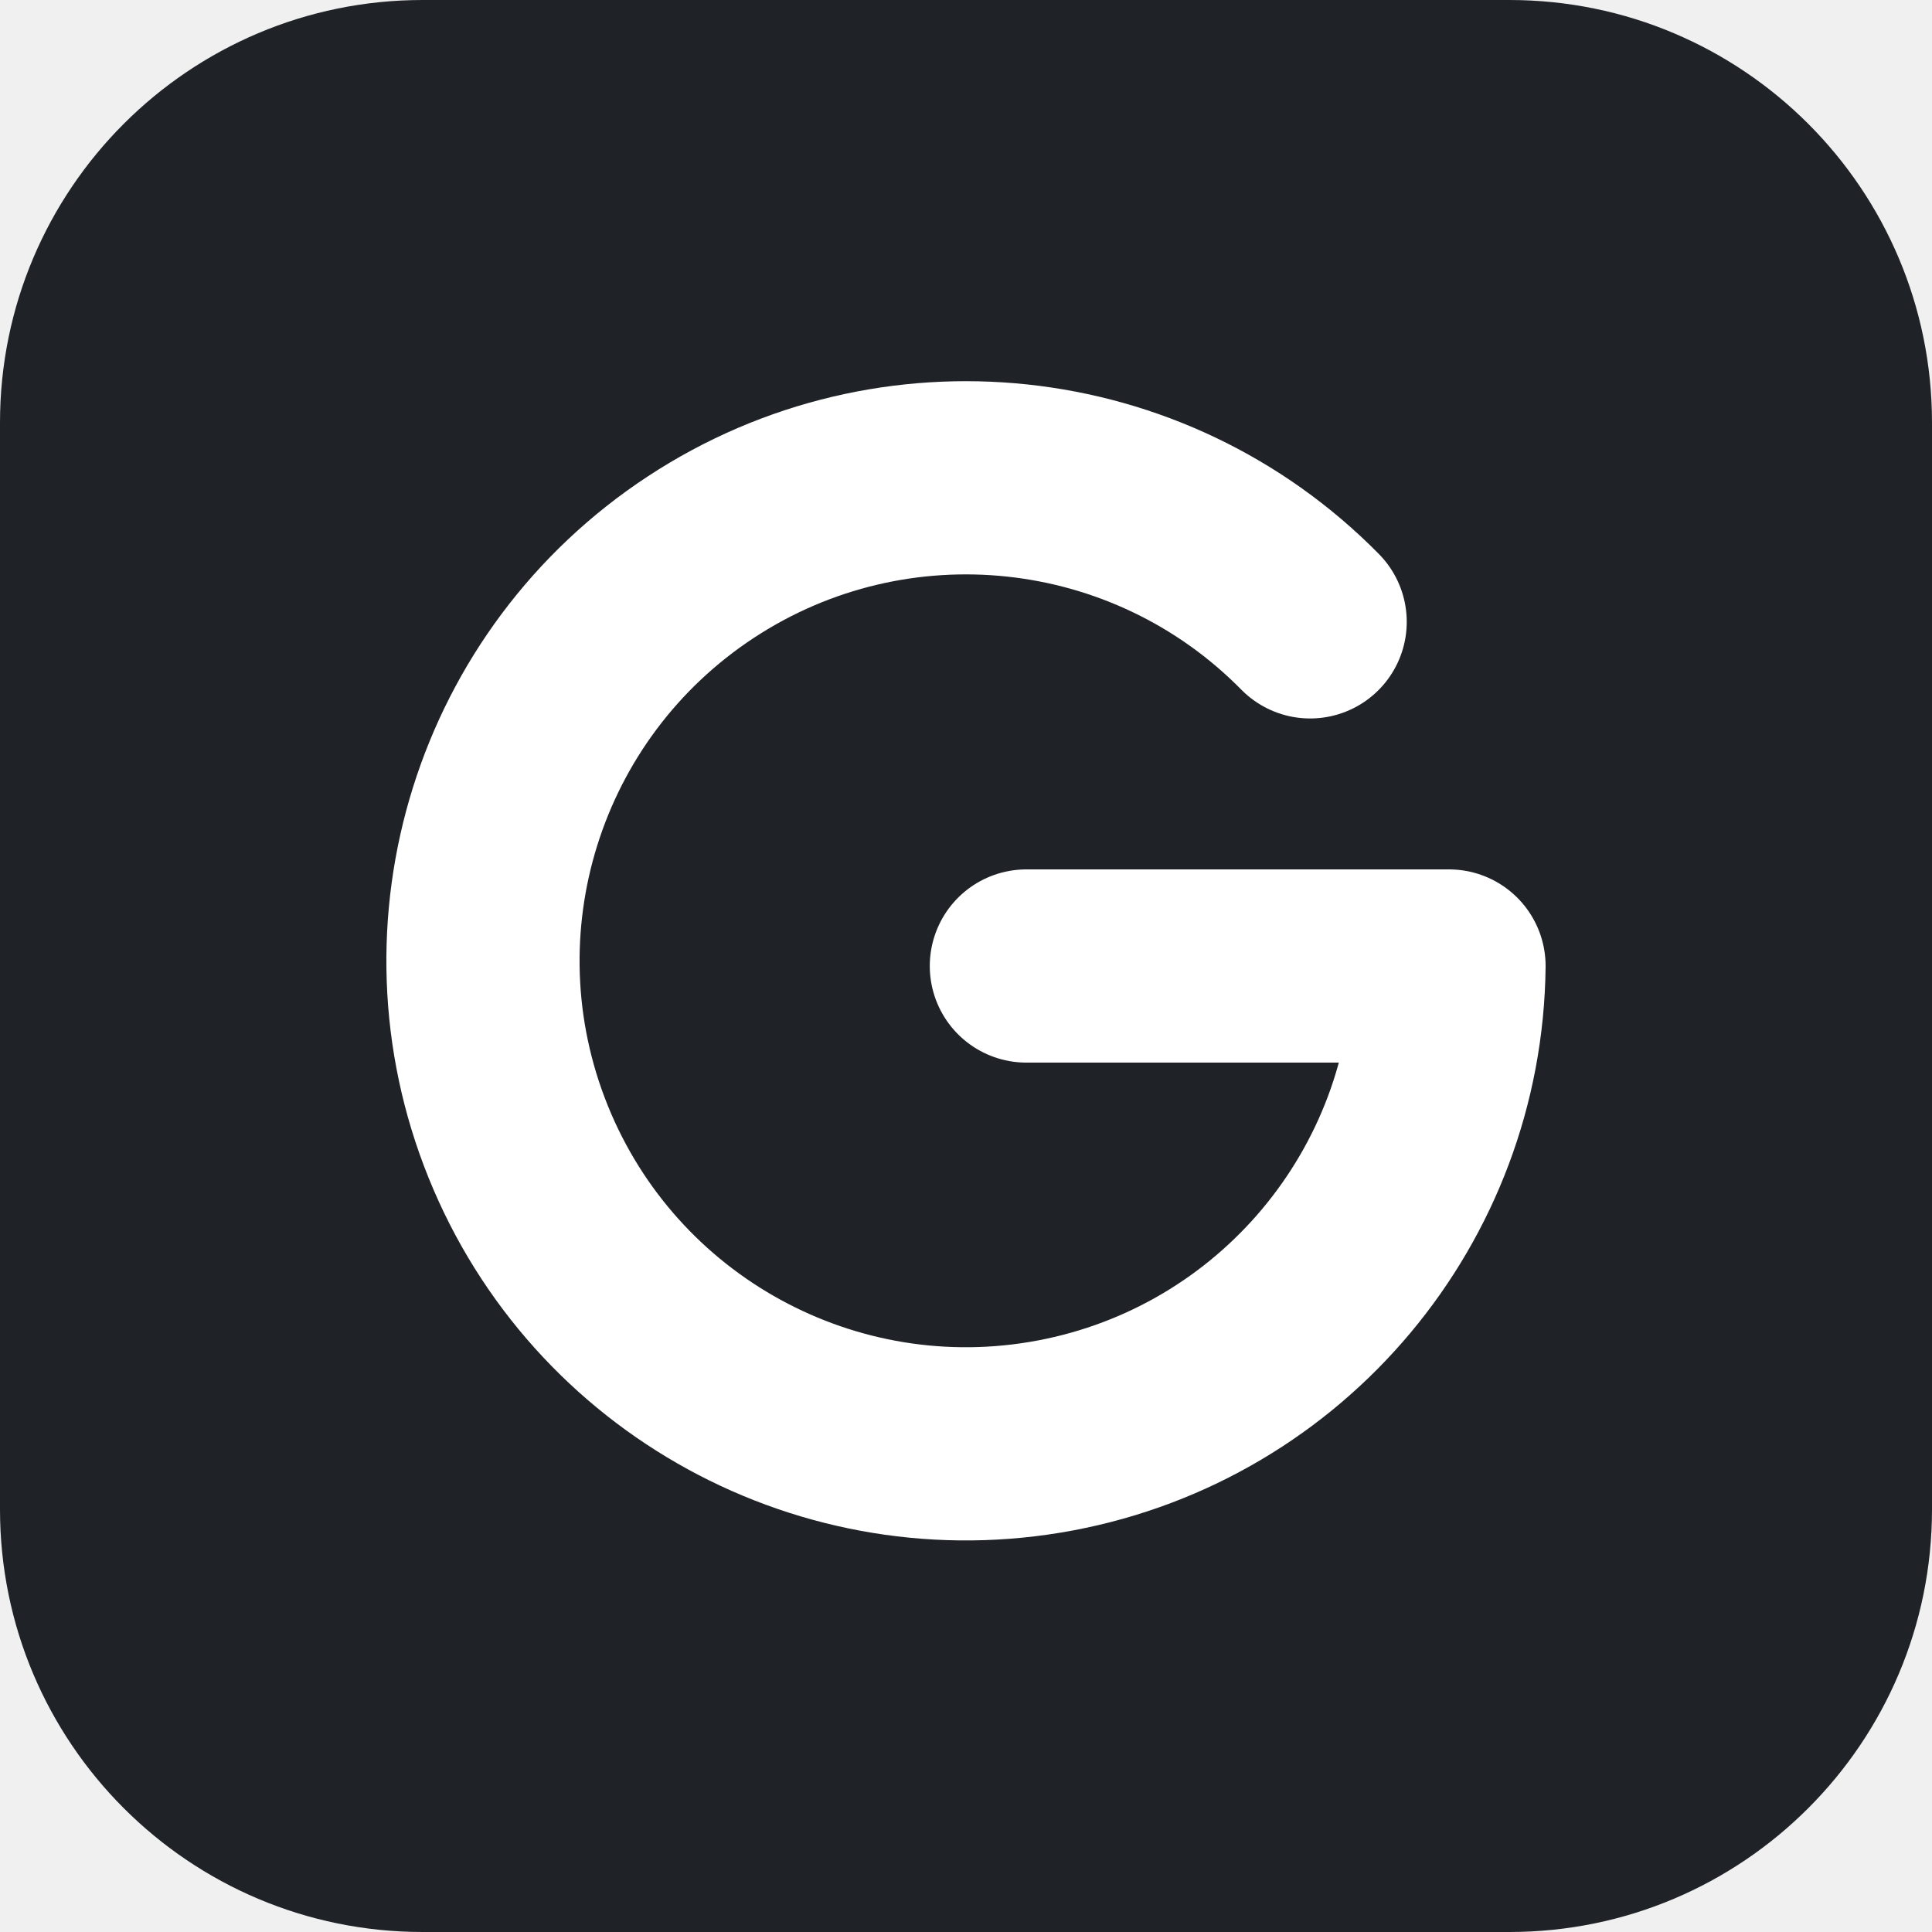
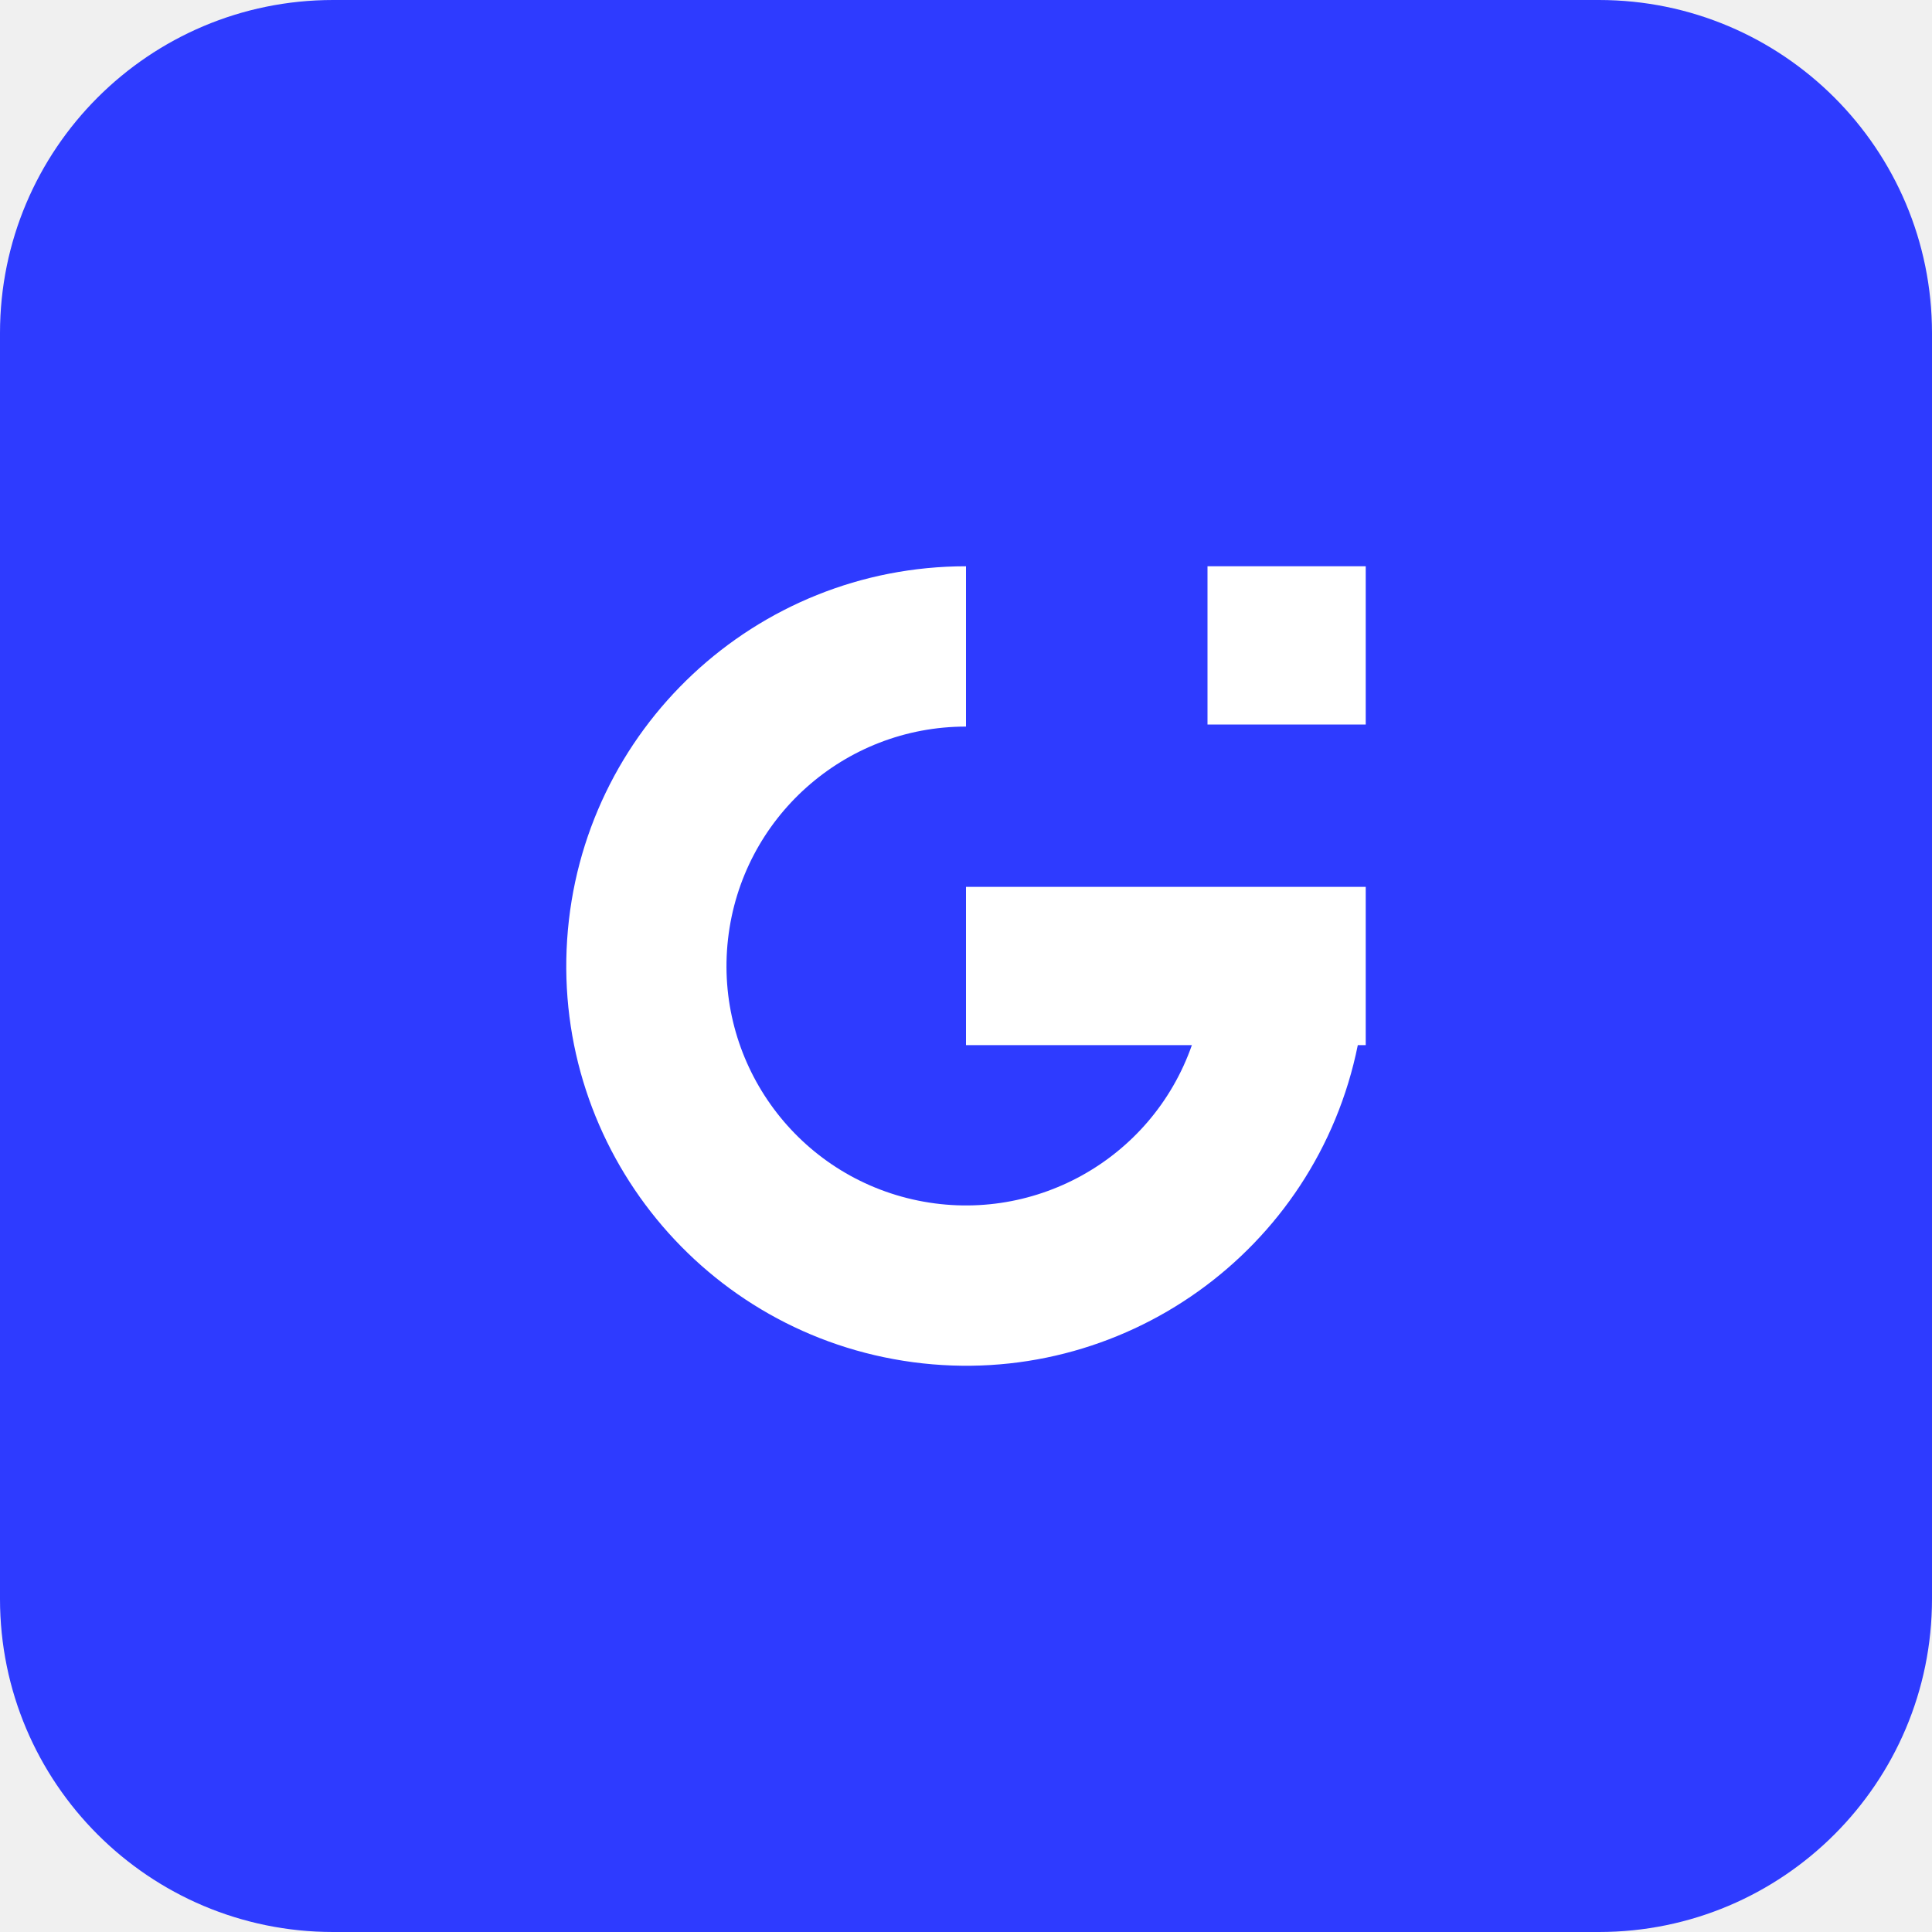
- <svg xmlns="http://www.w3.org/2000/svg" viewBox="0 0 32 32">
-   <rect width="32" height="32" rx="7" fill="#1f2328" />
-   <path d="M21.7 10.3A8 8 0 1 0 24 16h-7" fill="none" stroke="#fff" stroke-width="3.2" stroke-linecap="round" stroke-linejoin="round" />
+ <svg xmlns="http://www.w3.org/2000/svg" viewBox="0 0 928 928">
+   <rect width="928" height="928" rx="160" fill="#2e3bff" />
+   <path fill="#fff" d="M464 272A192 192 0 1 0 652.2 502H572.5A115 115 0 1 1 464 349ZM464 426H656V502H464ZM580 272H656V348H580Z" />
</svg>
